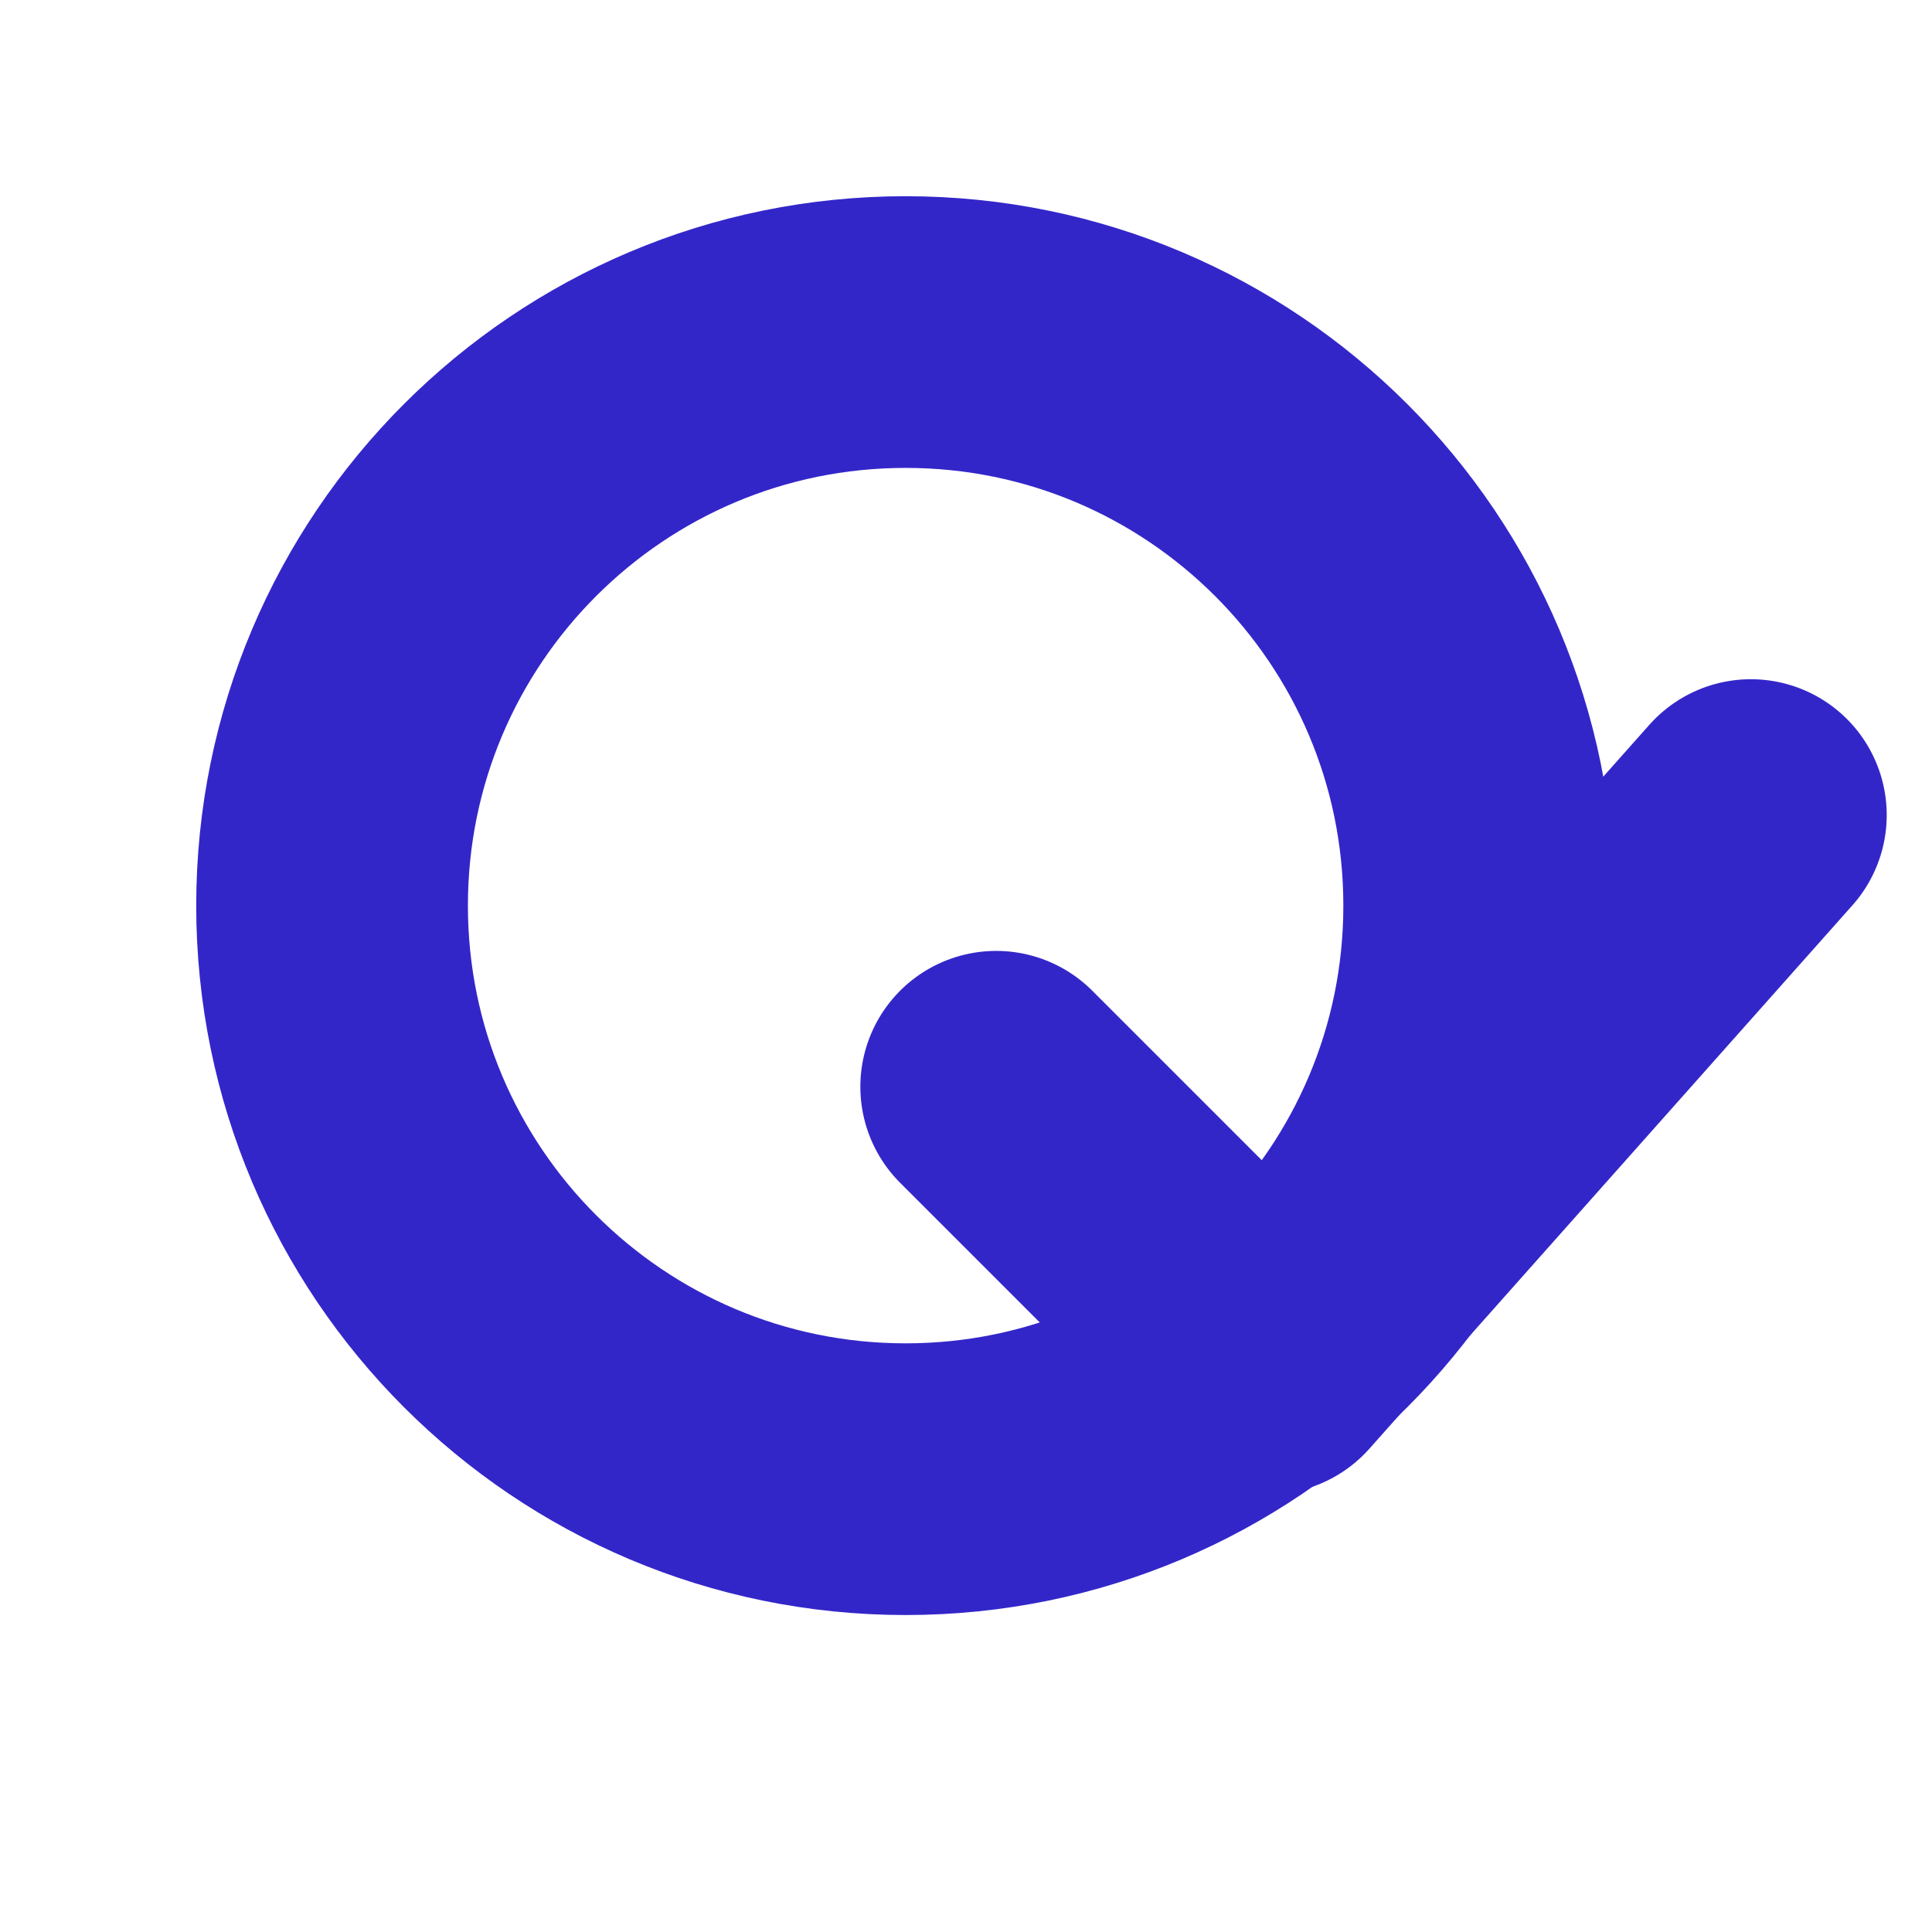
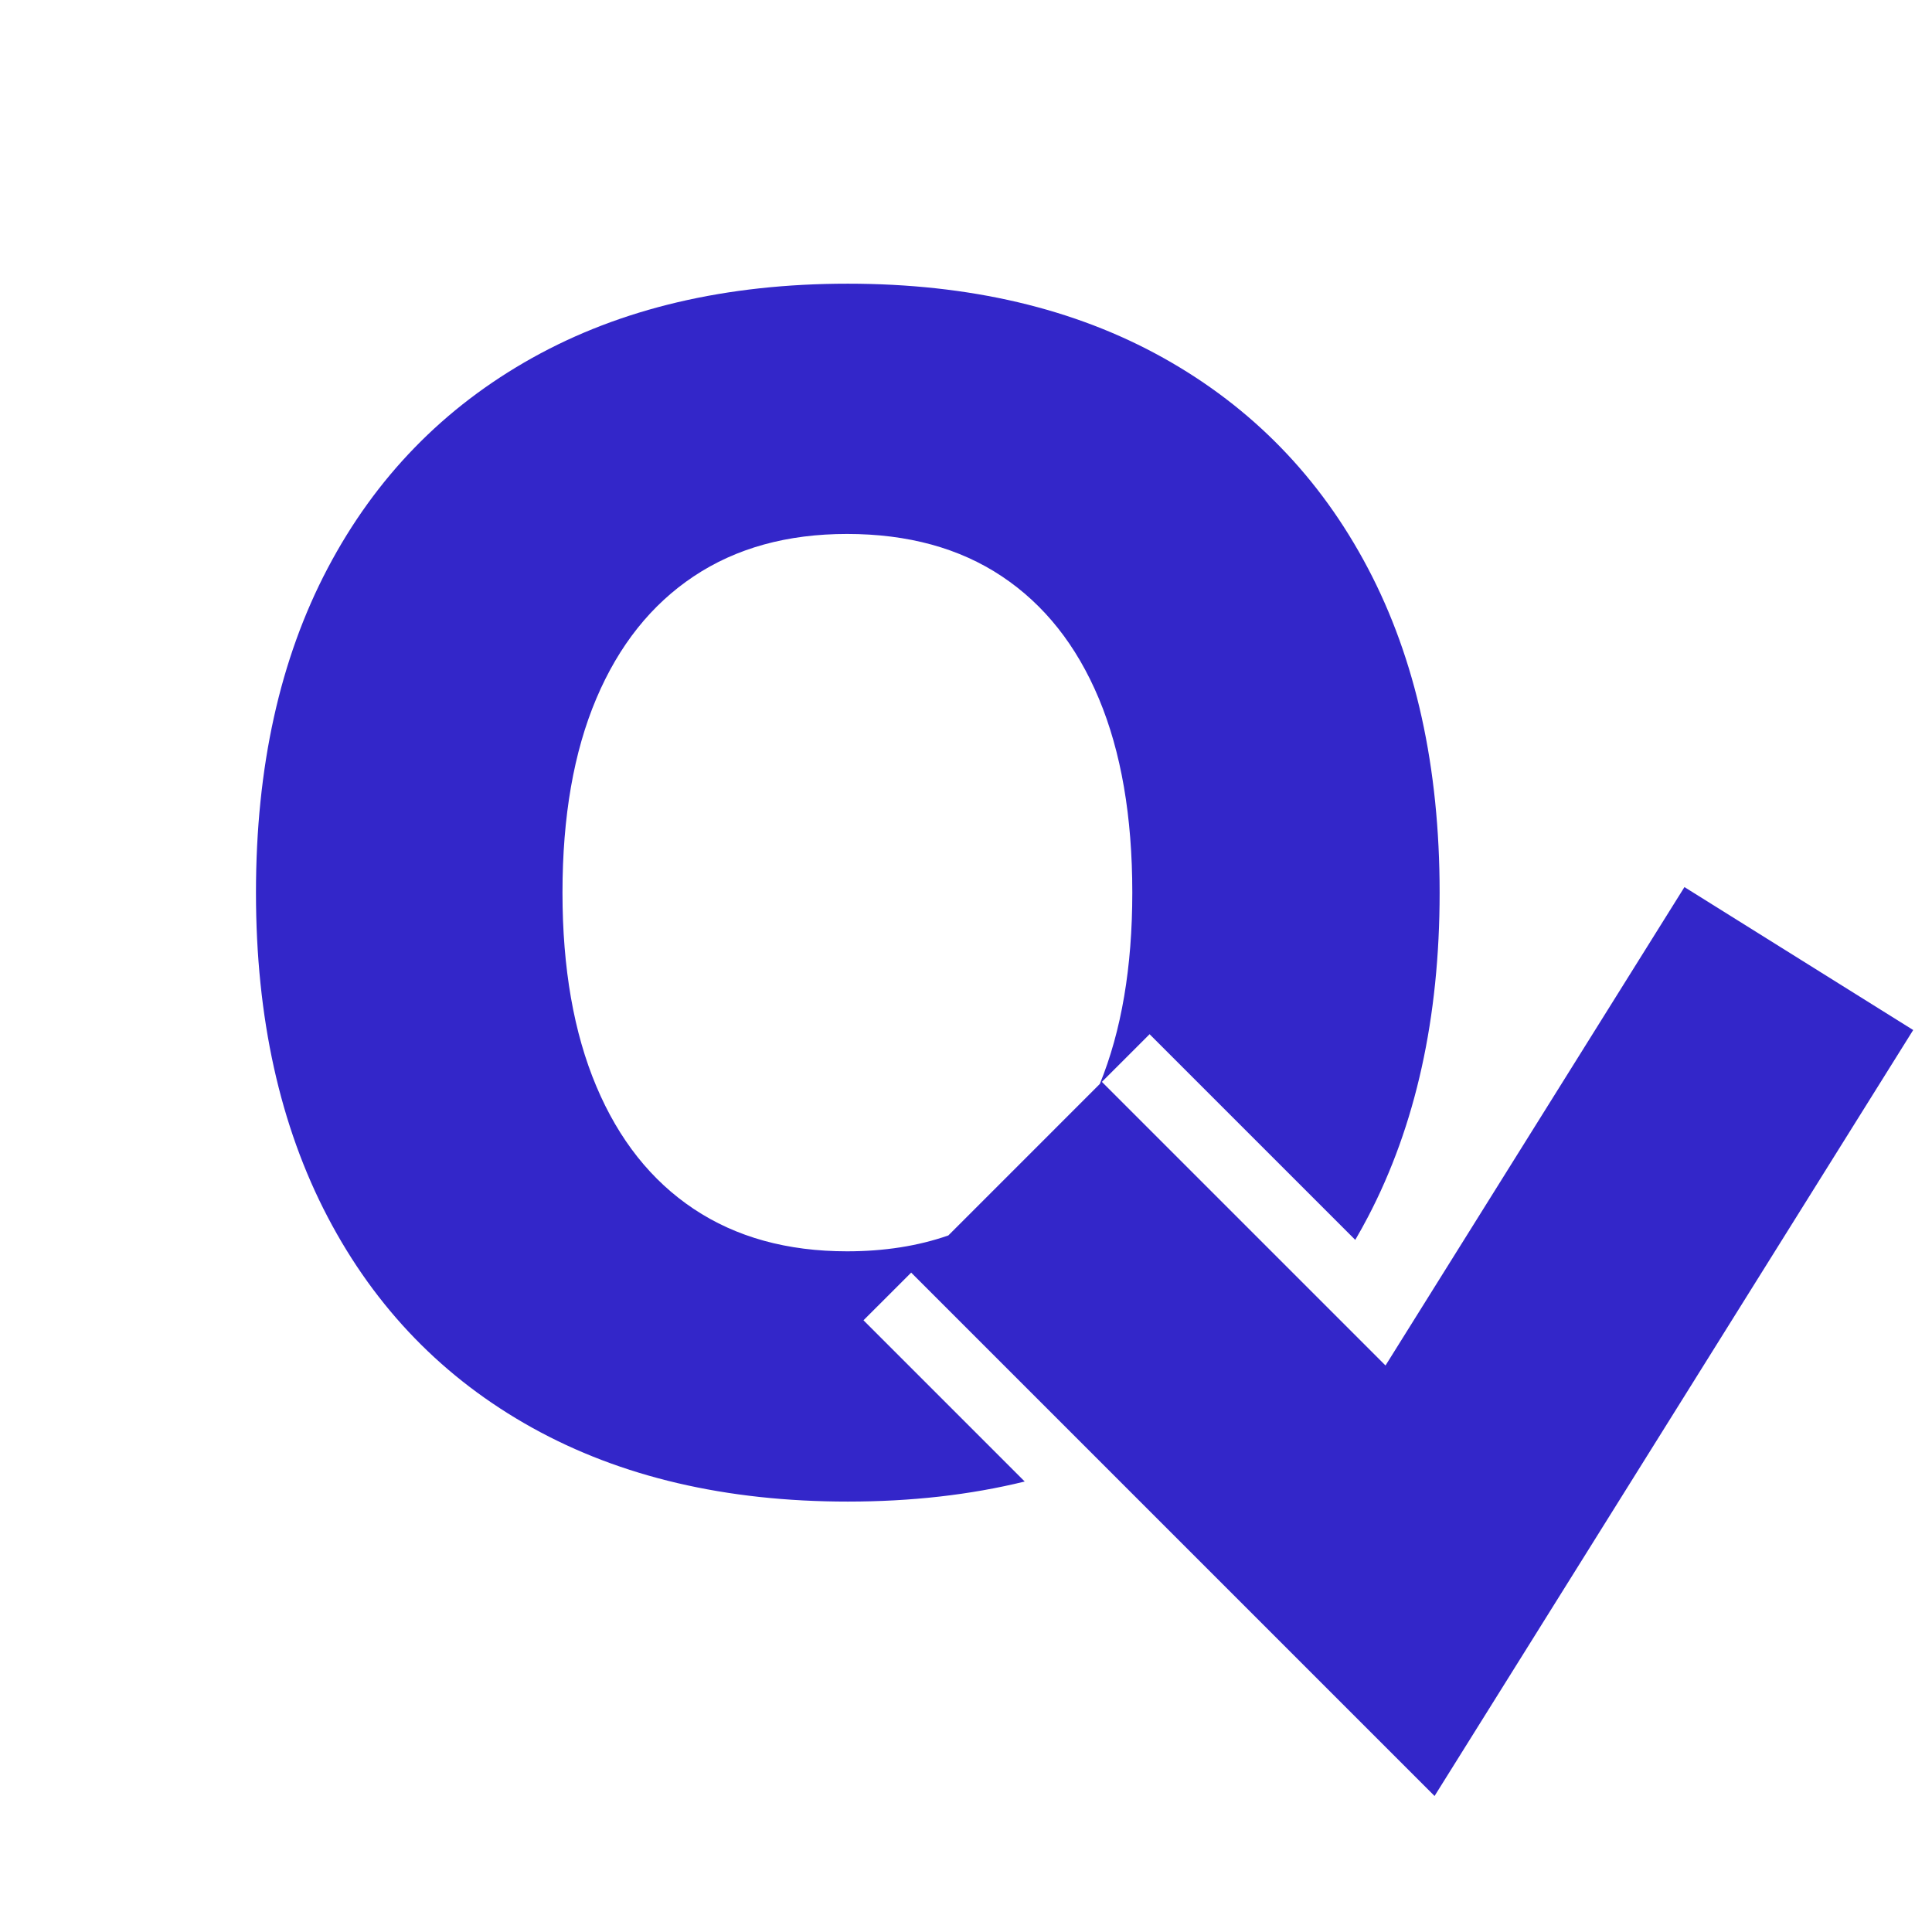
- <svg xmlns="http://www.w3.org/2000/svg" viewBox="0 0 64 64">
-   <style>path,circle{stroke:#3326C9}@media (prefers-color-scheme:dark){path,circle{stroke:#A39BFF}}</style>
-   <circle cx="30" cy="30" r="19" fill="none" stroke="#3326C9" stroke-width="9" />
-   <path d="M33 36l9 9 16-18" fill="none" stroke="#3326C9" stroke-width="9" stroke-linecap="round" stroke-linejoin="round" />
+ <svg xmlns="http://www.w3.org/2000/svg" viewBox="-254 -1815 2370 2370" width="32" height="32" role="img" aria-label="VeriQall">
+   <style>path{fill:#3326C9}@media (prefers-color-scheme:dark){path{fill:#A39BFF}}</style>
+   <path d="M786.0 27.0Q562.0 27.0 399.0 -63.5Q236.0 -154.0 148.0 -322.0Q60.0 -490.0 60.0 -720.0Q60.0 -951.0 148.0 -1118.0Q236.0 -1285.0 399.0 -1376.0Q562.0 -1467.0 786.0 -1467.0Q1010.0 -1467.0 1173.0 -1376.0Q1336.0 -1285.0 1424.0 -1118.0Q1512.0 -951.0 1512.0 -720.0Q1512.0 -490.0 1424.0 -322.0Q1416.528 -307.735 1408.514 -294.027L1156.201 -546.34L1097.709 -487.848L1445.615 -139.942L1812.326 -726.803L2092.928 -551.463L1505.785 388.162L863.742 -253.881L805.25 -195.389L1003.029 2.391Q902.808 27.0 786.0 27.0ZM1095.149 -485.289Q1135.0 -582.962 1135.0 -720.0Q1135.0 -860.0 1094.0 -958.0Q1053.0 -1056.0 975.0 -1108.0Q897.0 -1160.0 785.0 -1160.0Q675.0 -1160.0 597.0 -1108.0Q519.0 -1056.0 477.5 -958.0Q436.0 -860.0 436.0 -720.0Q436.0 -581.0 477.5 -482.5Q519.0 -384.0 597.0 -332.0Q675.0 -280.0 785.0 -280.0Q853.528 -280.0 909.328 -299.467L1095.149 -485.289Z" />
</svg>
